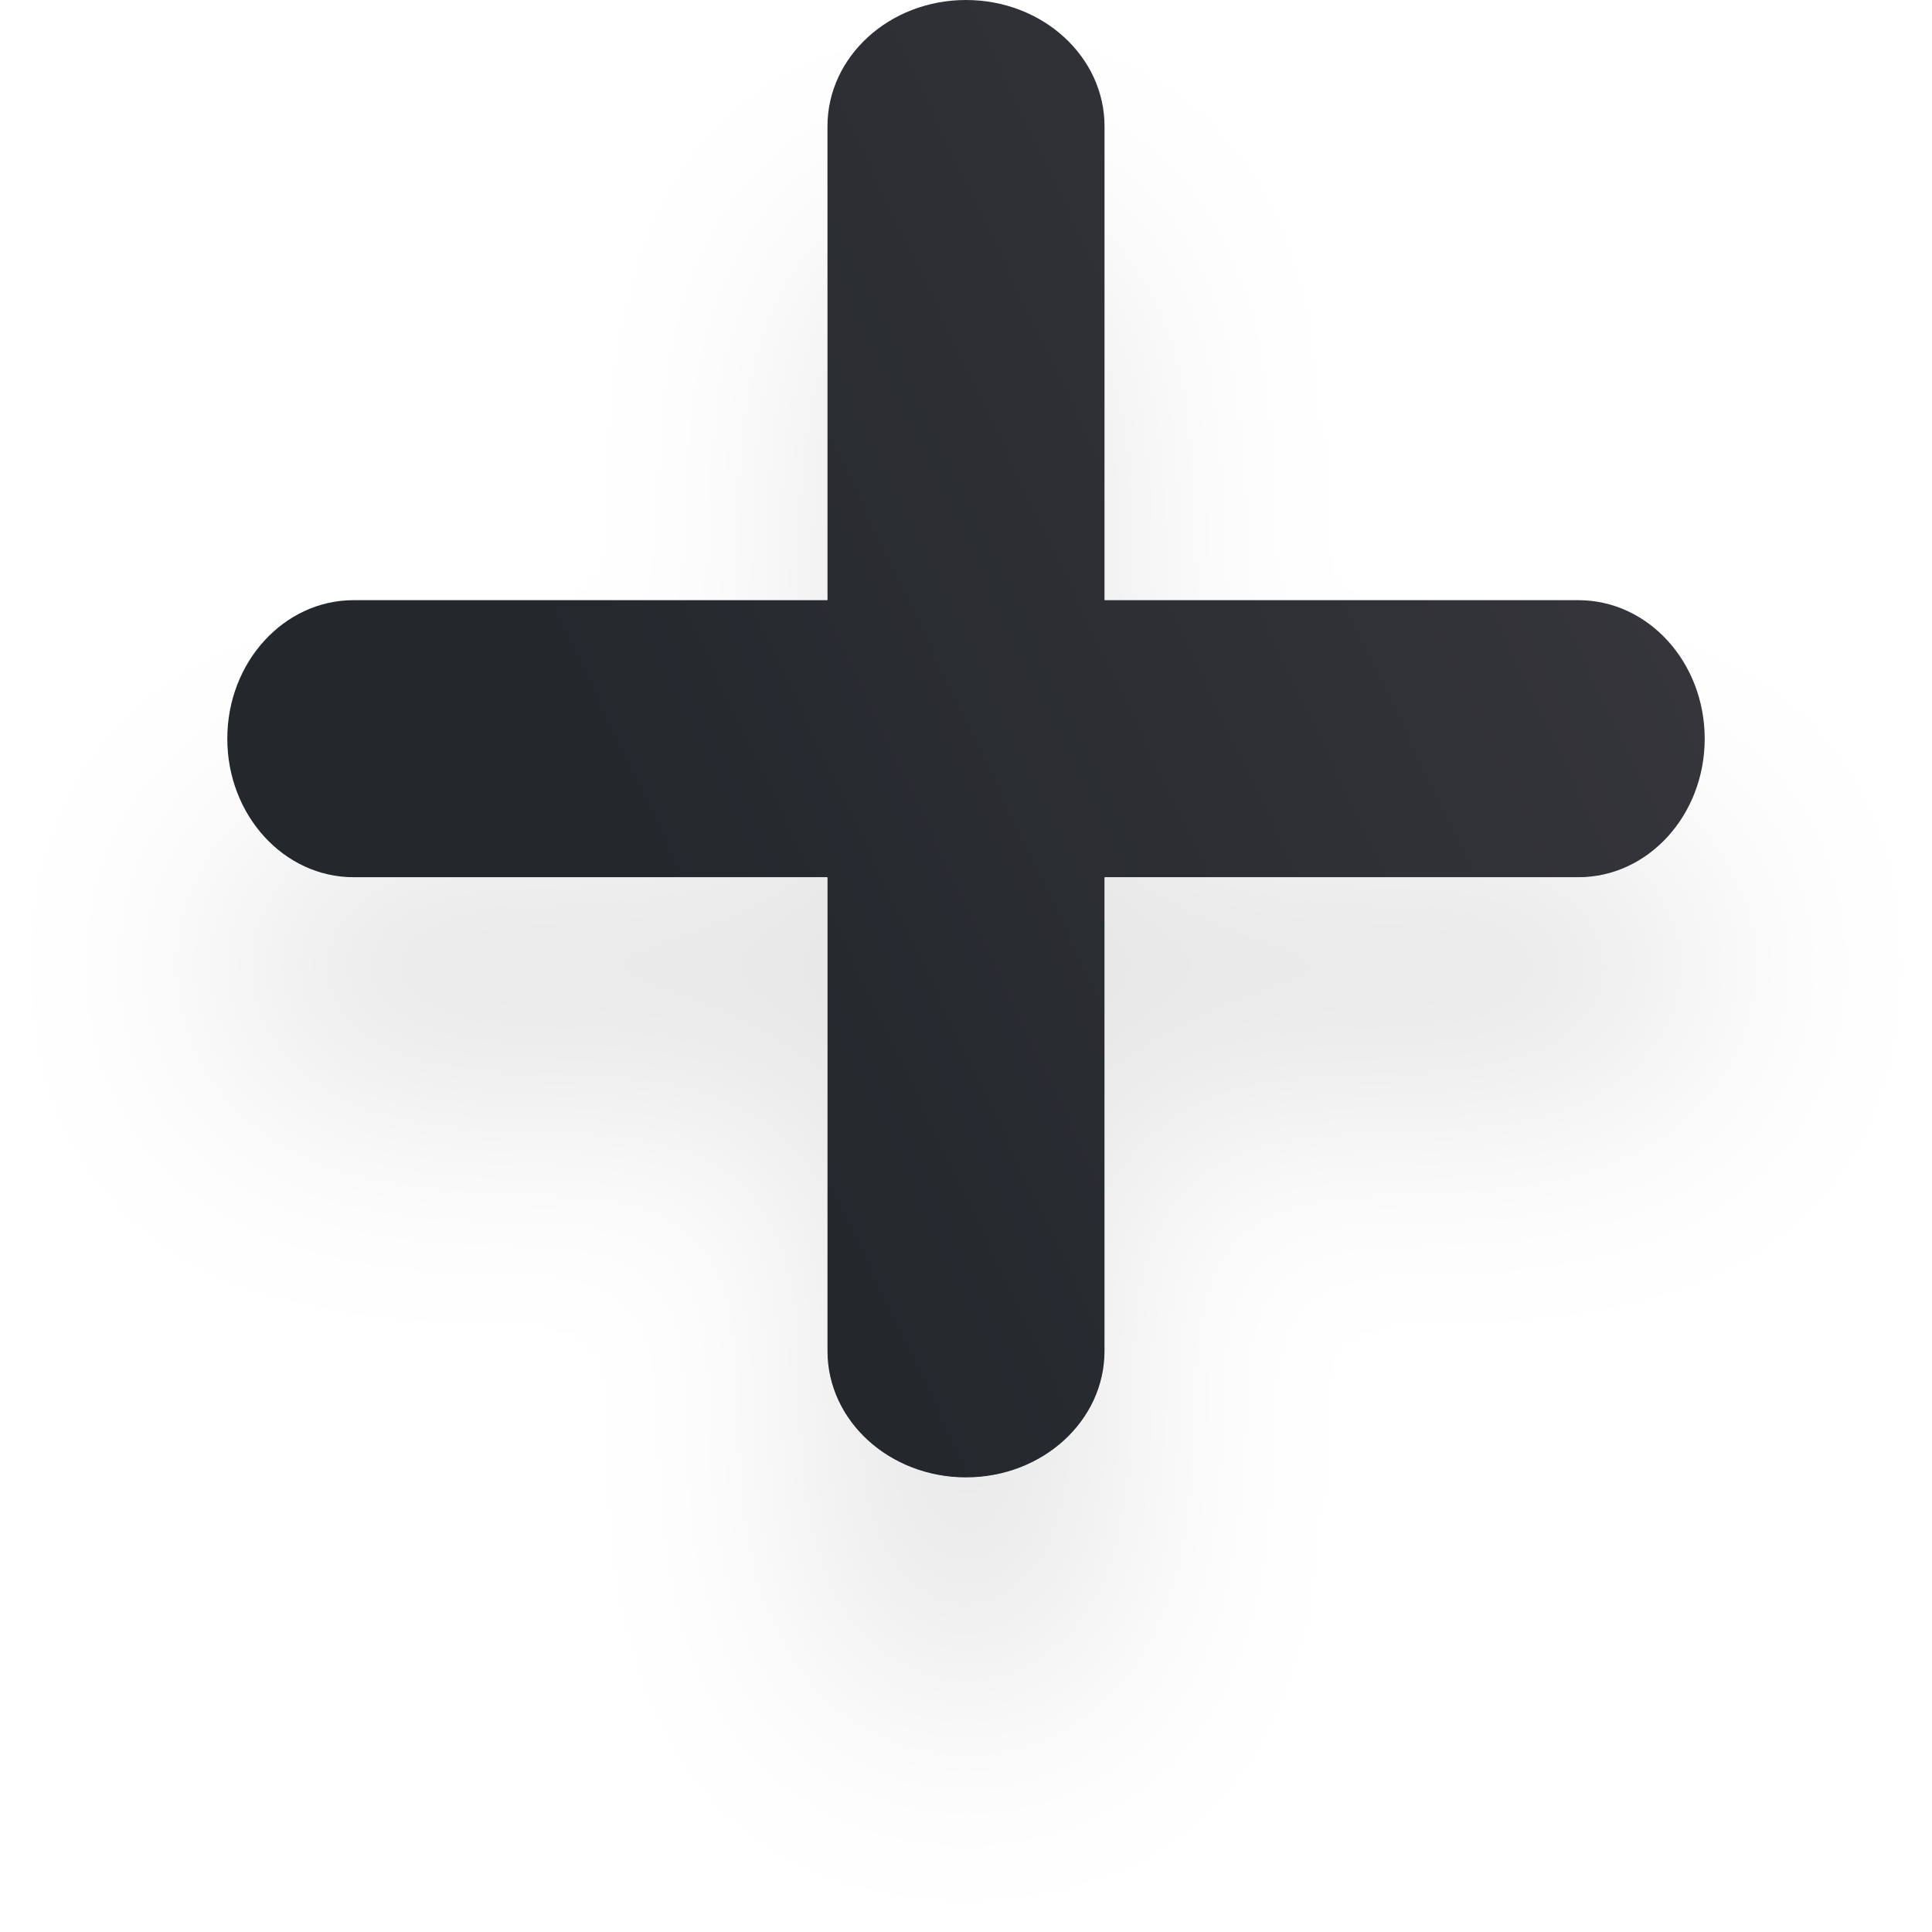
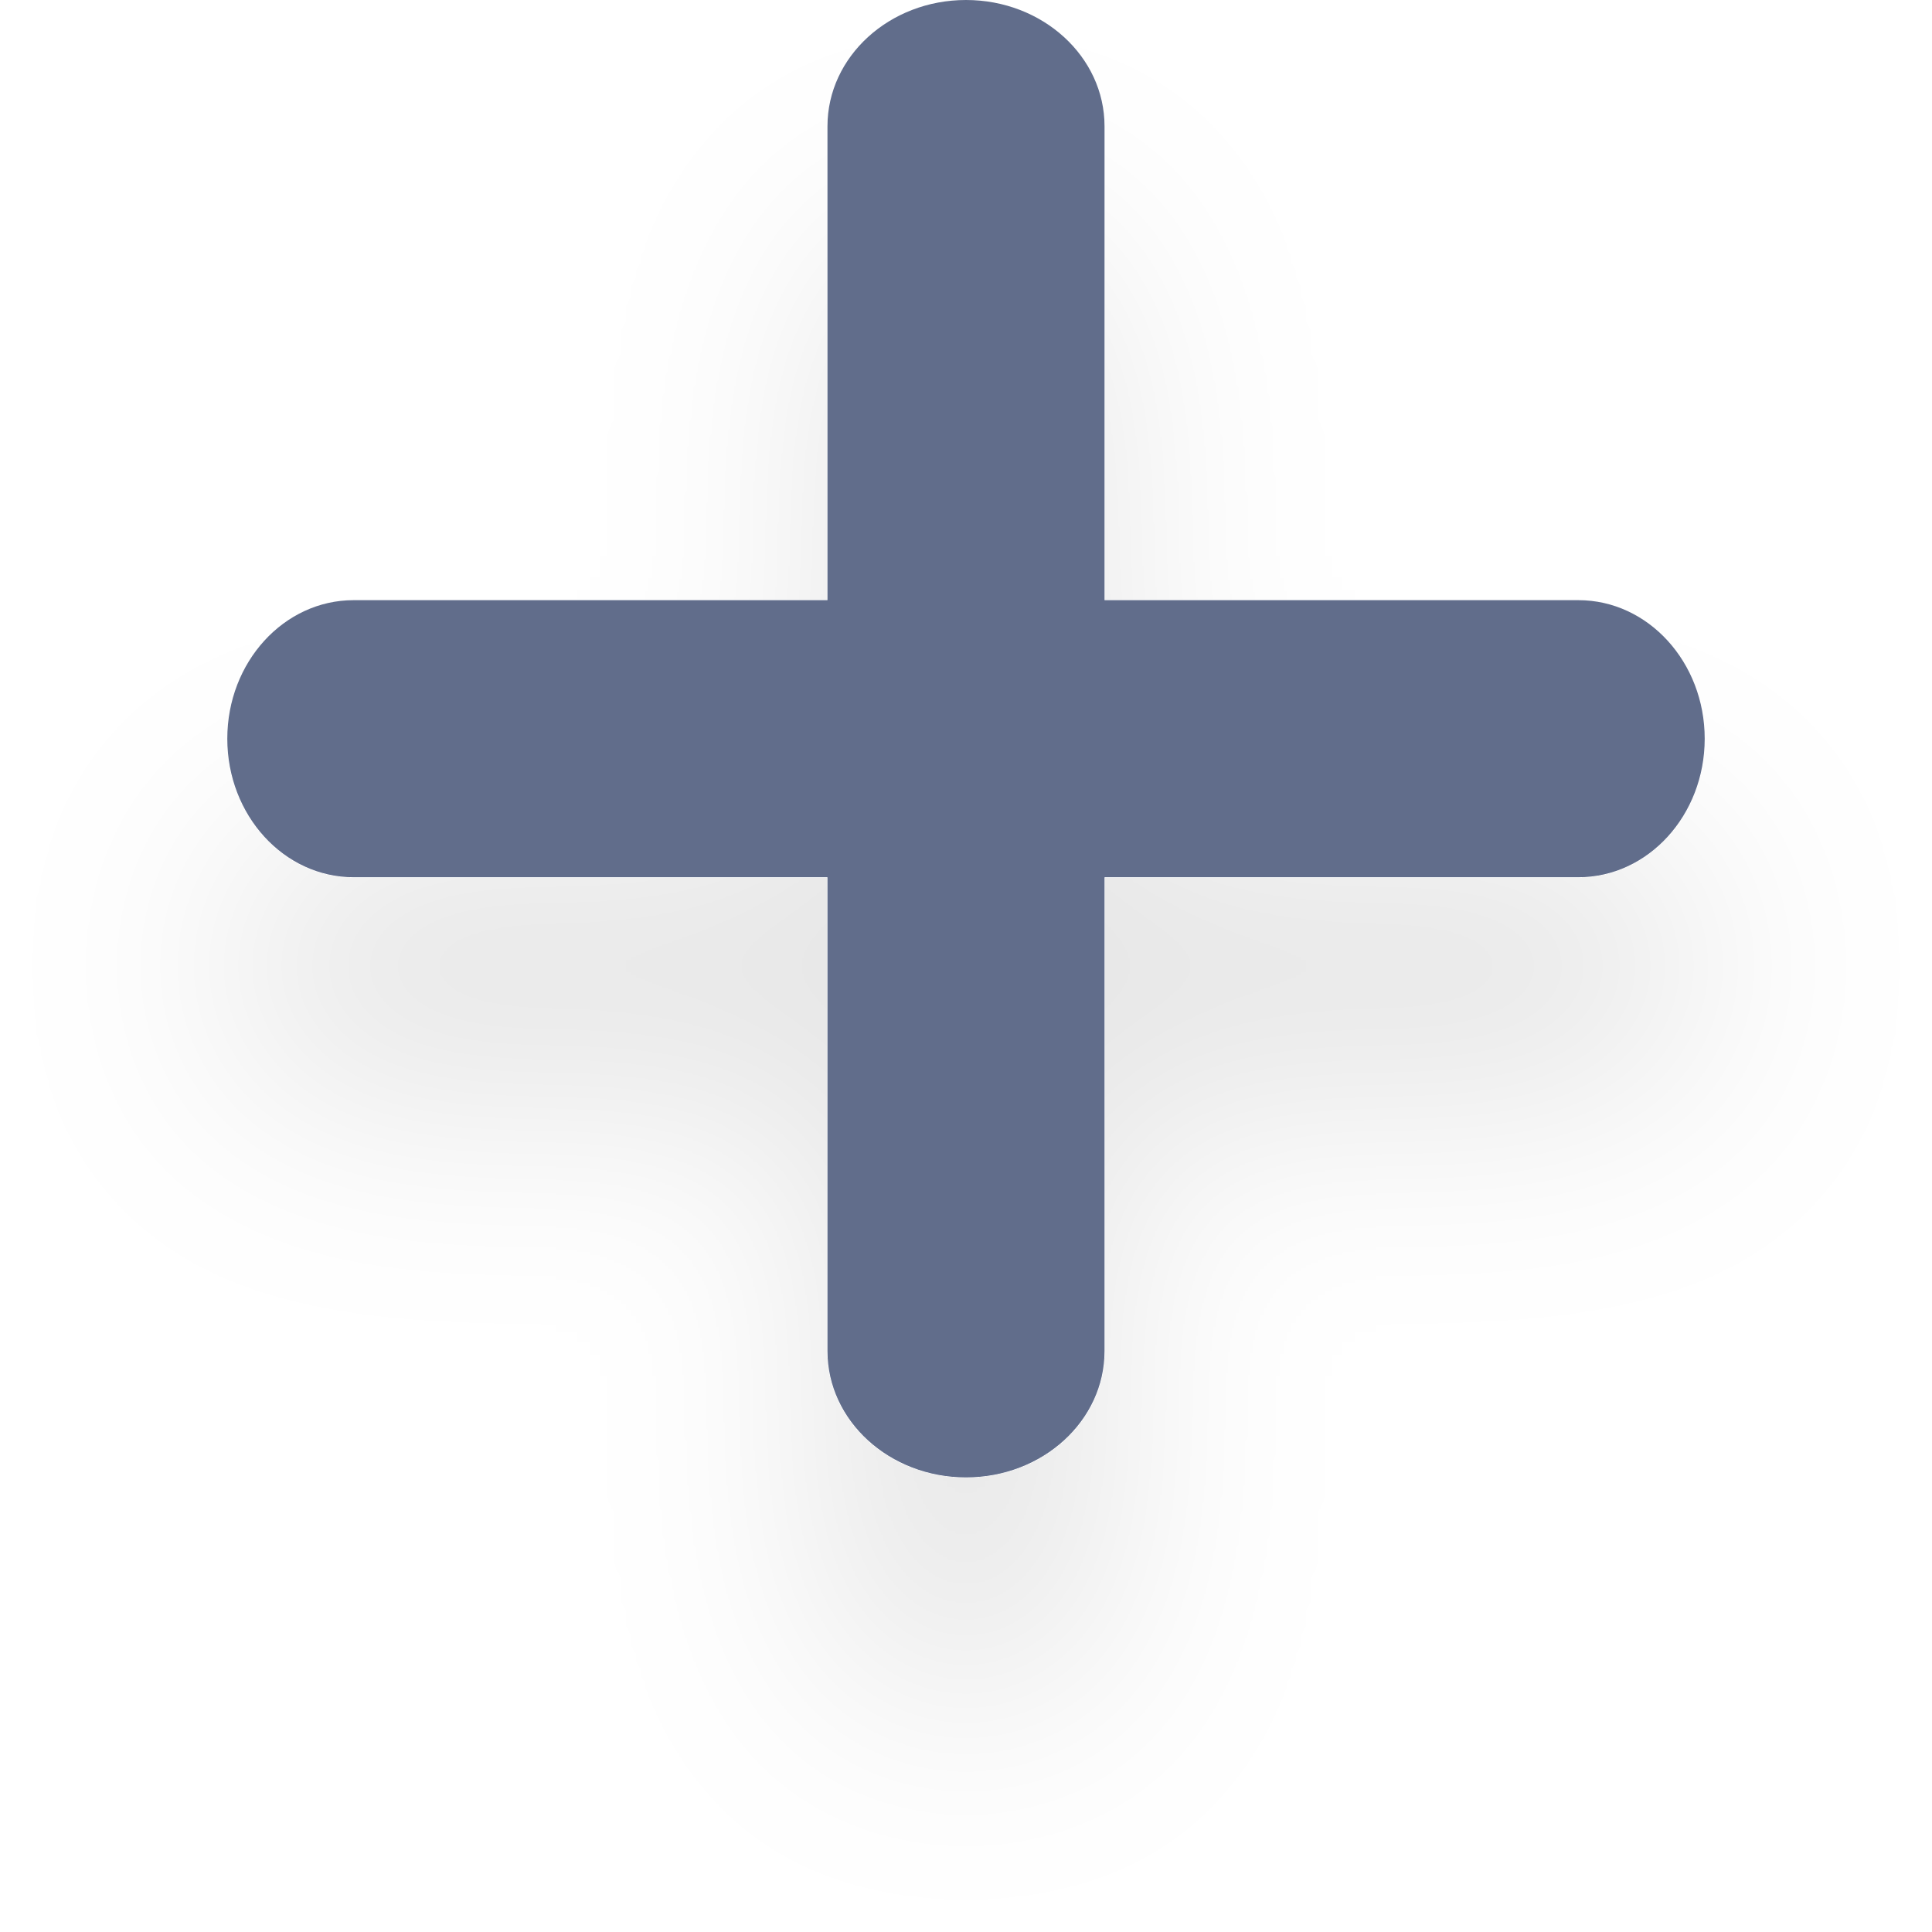
<svg xmlns="http://www.w3.org/2000/svg" width="34" height="34" viewBox="0 0 34 34" fill="none">
  <g filter="url(#filter0_d_257_2078)">
-     <path d="M19.438 10.562H27.777C29.005 10.562 30 11.654 30 13C30 14.346 29.005 15.438 27.777 15.438H19.438V23.777C19.438 25.005 18.346 26 17 26C15.654 26 14.562 25.005 14.562 23.777V15.438H6.223C4.995 15.438 4 14.346 4 13C4 11.654 4.995 10.562 6.223 10.562H14.562V2.223C14.562 0.995 15.654 0 17 0C18.346 0 19.438 0.995 19.438 2.223V10.562Z" fill="url(#paint0_linear_257_2078)" />
+     <path d="M19.438 10.562H27.777C29.005 10.562 30 11.654 30 13C30 14.346 29.005 15.438 27.777 15.438H19.438V23.777C19.438 25.005 18.346 26 17 26C15.654 26 14.562 25.005 14.562 23.777V15.438H6.223C4.995 15.438 4 14.346 4 13C4 11.654 4.995 10.562 6.223 10.562H14.562V2.223C14.562 0.995 15.654 0 17 0C18.346 0 19.438 0.995 19.438 2.223V10.562Z" fill="#616D8B" />
  </g>
  <defs>
    <filter id="filter0_d_257_2078" x="0" y="0" width="34" height="34" filterUnits="userSpaceOnUse" color-interpolation-filters="sRGB">
      <feFlood flood-opacity="0" result="BackgroundImageFix" />
      <feColorMatrix in="SourceAlpha" type="matrix" values="0 0 0 0 0 0 0 0 0 0 0 0 0 0 0 0 0 0 127 0" result="hardAlpha" />
      <feOffset dy="4" />
      <feGaussianBlur stdDeviation="2" />
      <feComposite in2="hardAlpha" operator="out" />
      <feColorMatrix type="matrix" values="0 0 0 0 0 0 0 0 0 0 0 0 0 0 0 0 0 0 0.1 0" />
      <feBlend mode="normal" in2="BackgroundImageFix" result="effect1_dropShadow_257_2078" />
      <feBlend mode="normal" in="SourceGraphic" in2="effect1_dropShadow_257_2078" result="shape" />
    </filter>
    <linearGradient id="paint0_linear_257_2078" x1="4" y1="0" x2="25.159" y2="-10.12" gradientUnits="userSpaceOnUse">
      <stop stop-color="#24282D" />
      <stop offset="1" stop-color="#3A393F" />
    </linearGradient>
  </defs>
</svg>
